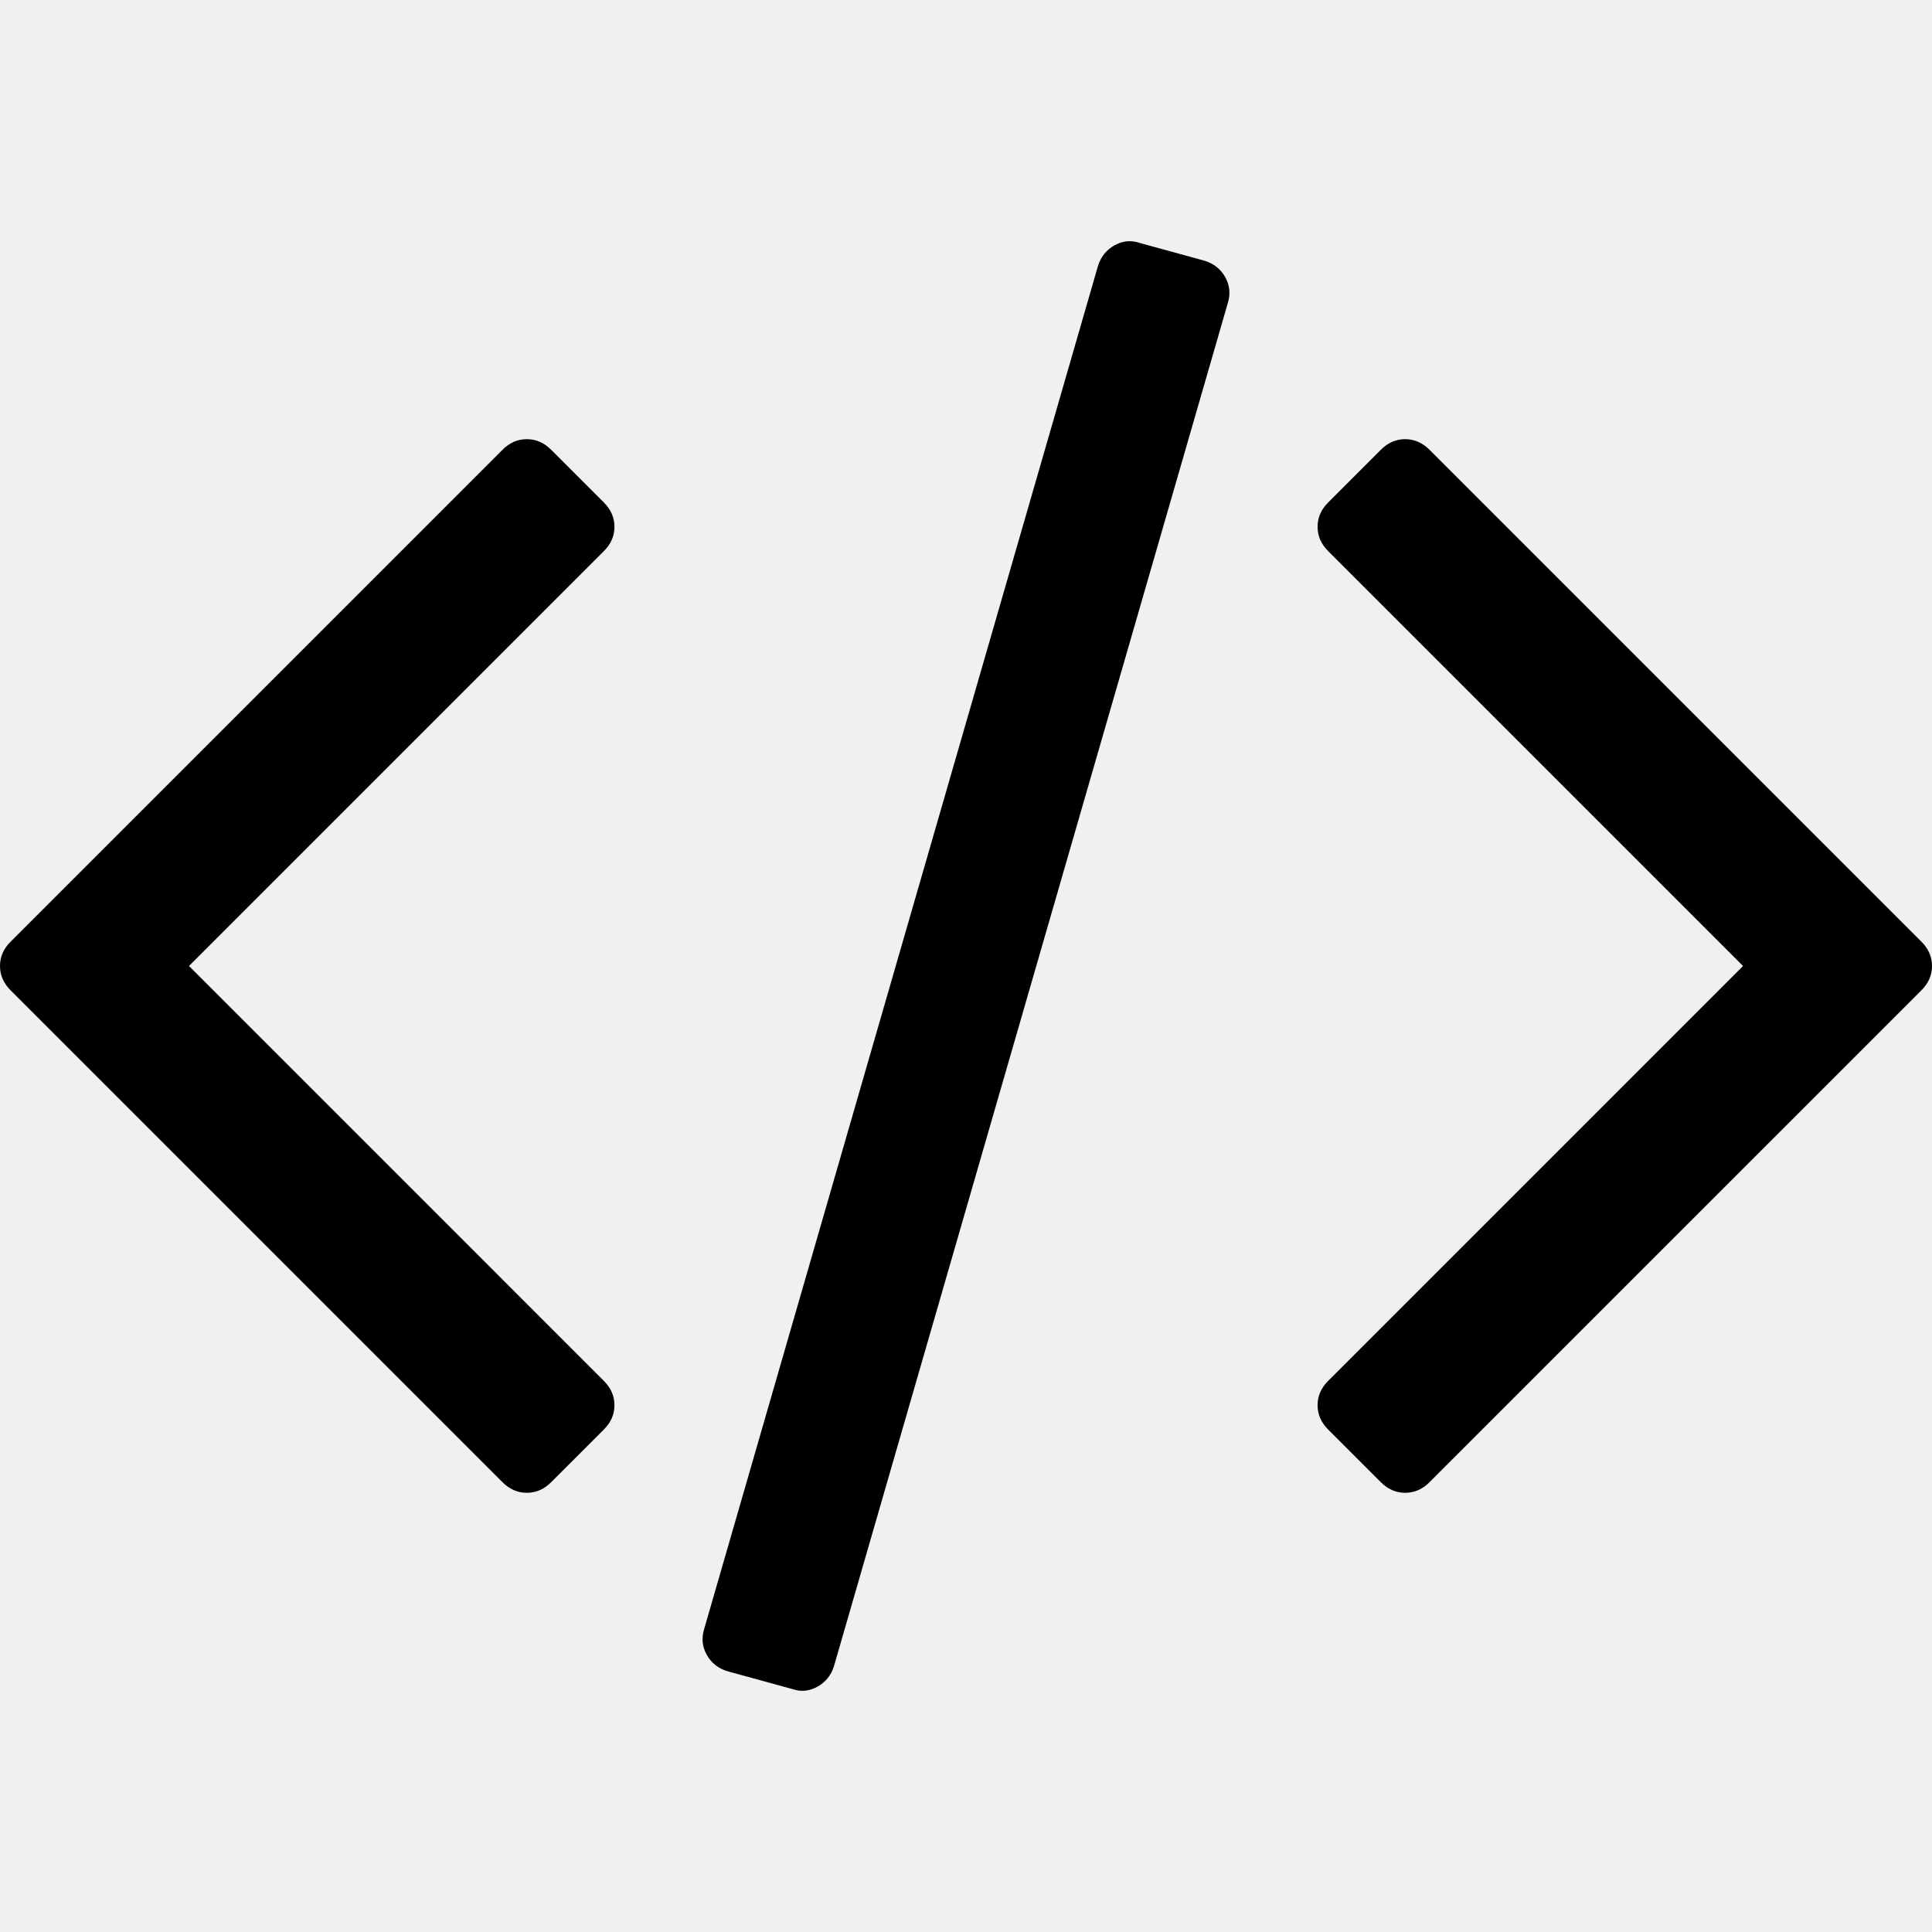
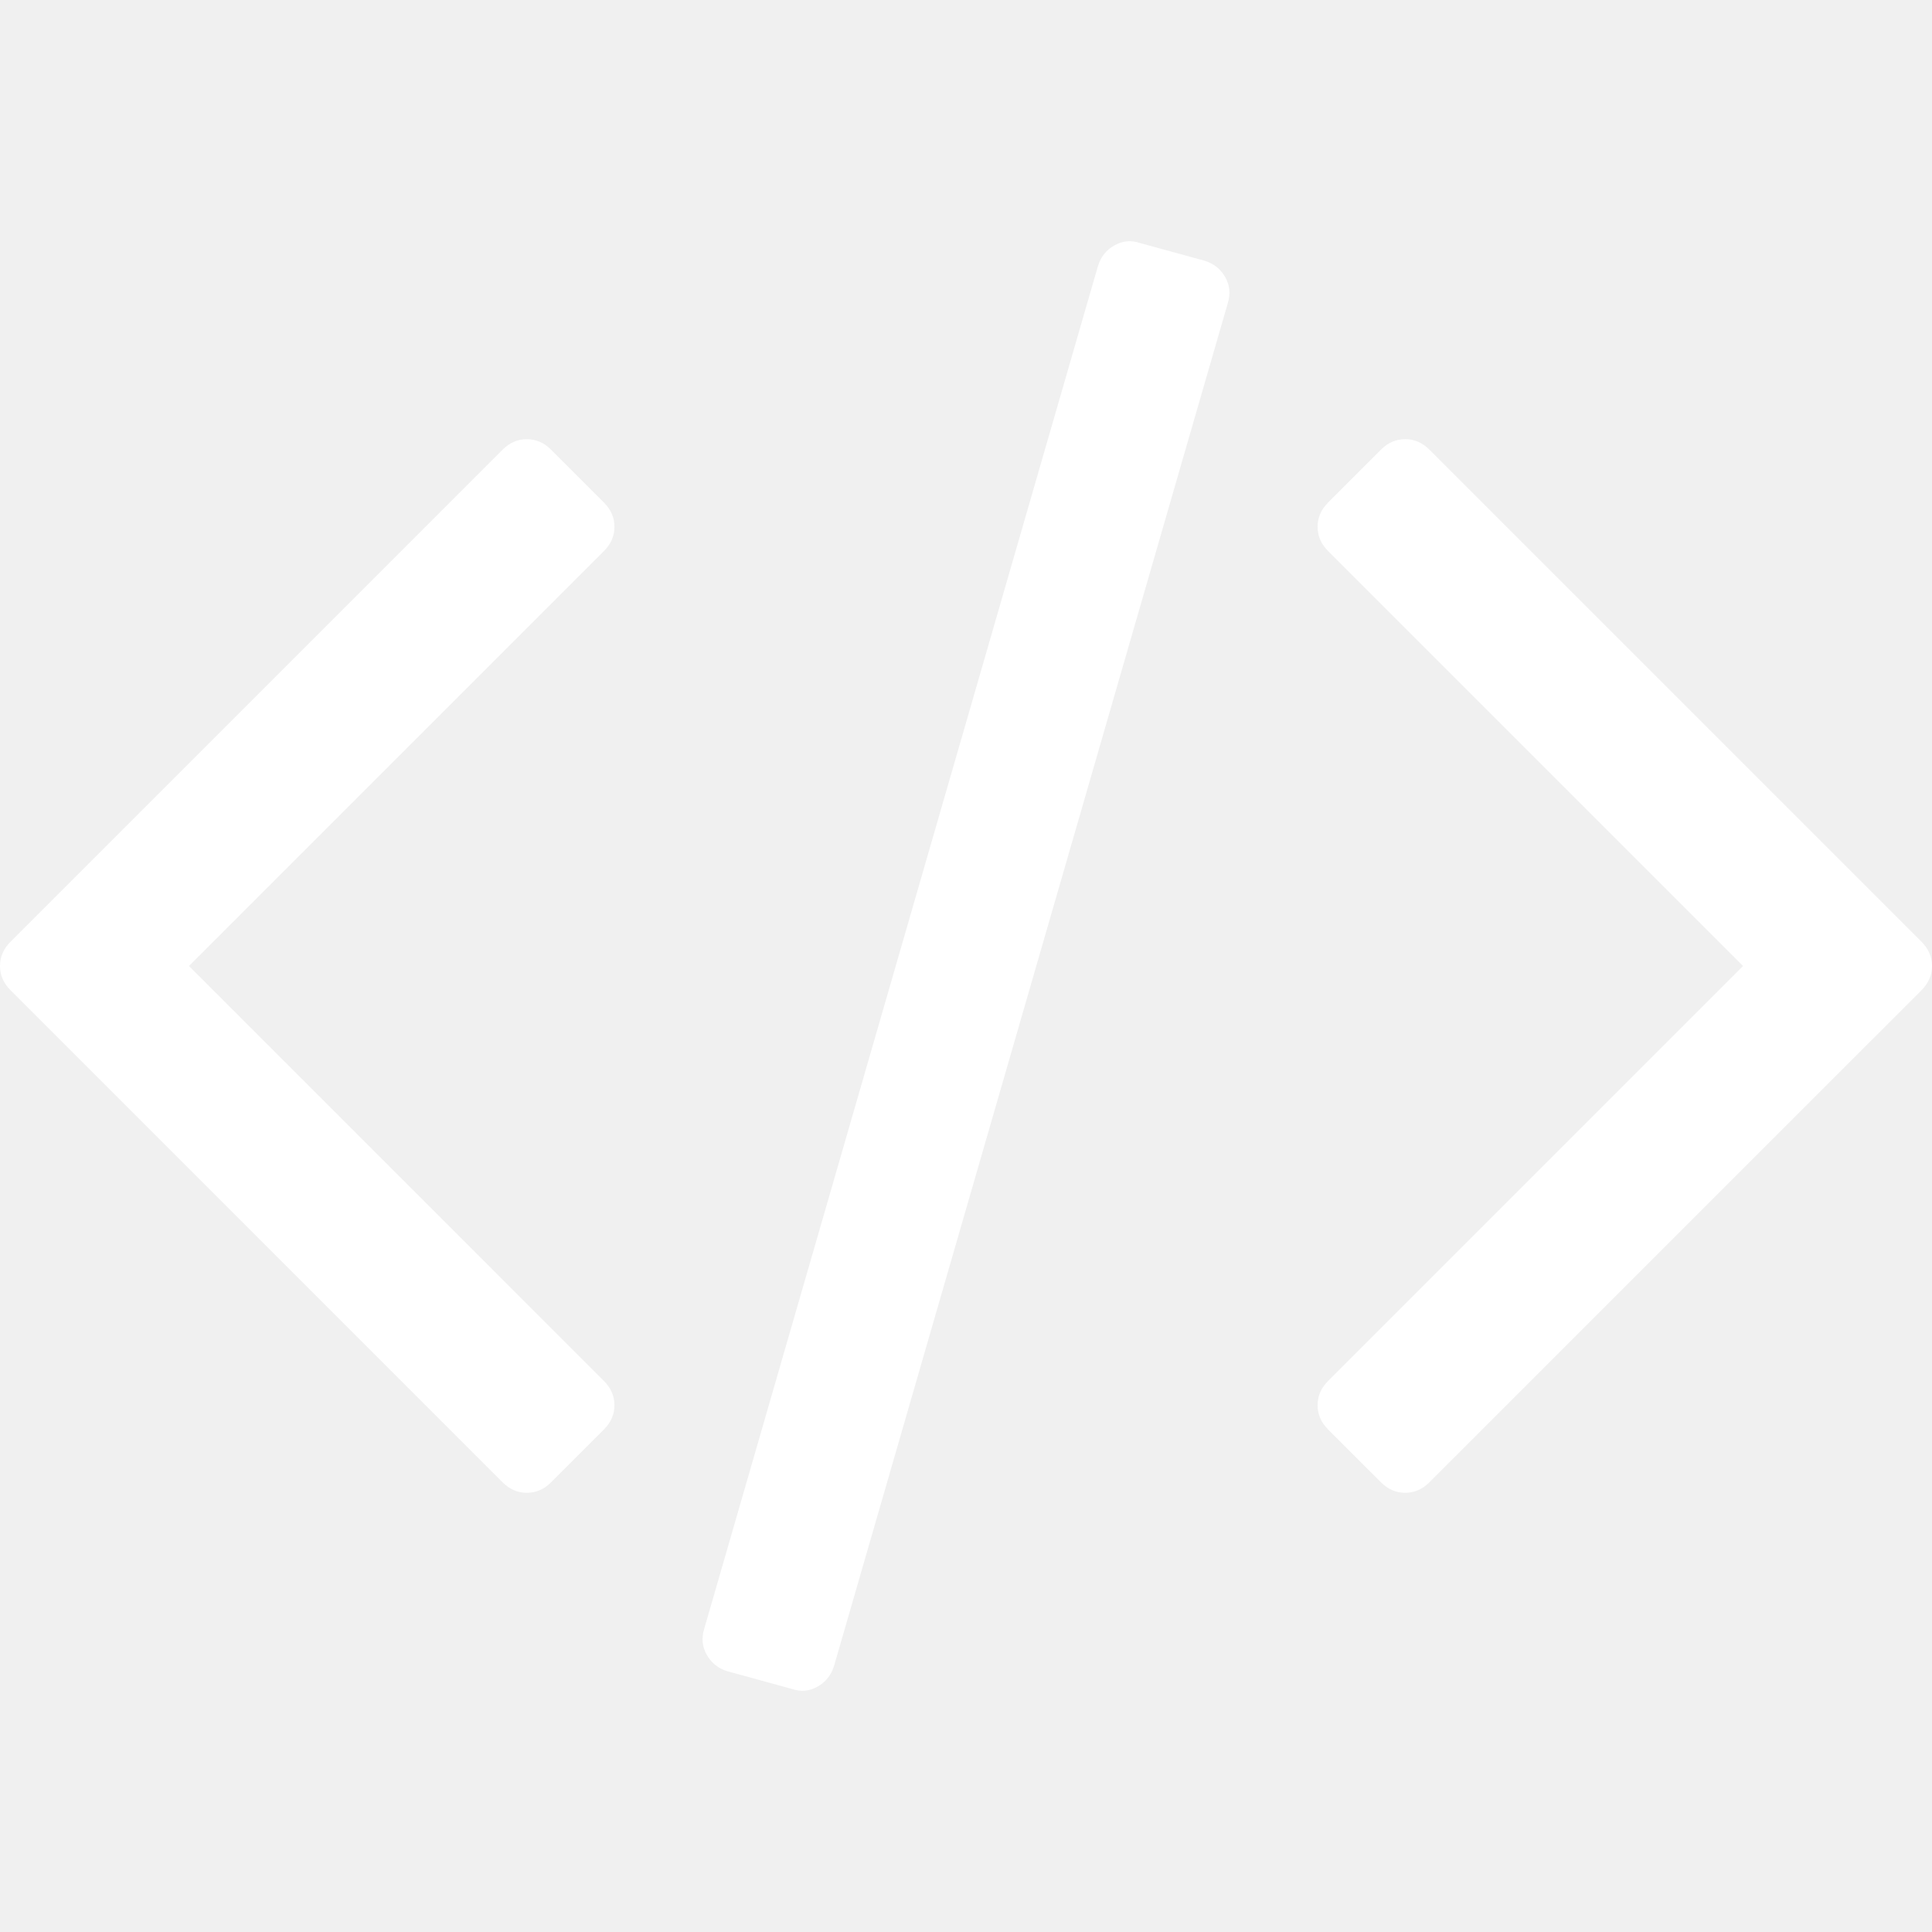
- <svg xmlns="http://www.w3.org/2000/svg" version="1.1" id="Capa_1" x="0px" y="0px" width="522.468px" height="522.469px" viewBox="0 0 522.468 522.469" style="enable-background:new 0 0 522.468 522.469;" xml:space="preserve">
+ <svg xmlns="http://www.w3.org/2000/svg" version="1.1" id="Capa_1" x="0px" y="0px" width="522.468px" height="522.469px" viewBox="0 0 522.468 522.469" style="enable-background:new 0 0 522.468 522.469;" xml:space="preserve" fill="white">
  <g>
    <g>
      <path d="M325.762,70.513l-17.706-4.854c-2.279-0.76-4.524-0.521-6.707,0.715c-2.19,1.237-3.669,3.094-4.429,5.568L190.426,440.53    c-0.76,2.475-0.522,4.809,0.715,6.995c1.237,2.19,3.09,3.665,5.568,4.425l17.701,4.856c2.284,0.766,4.521,0.526,6.71-0.712    c2.19-1.243,3.666-3.094,4.425-5.564L332.042,81.936c0.759-2.474,0.523-4.808-0.716-6.999    C330.088,72.747,328.237,71.272,325.762,70.513z" />
      <path d="M166.167,142.465c0-2.474-0.953-4.665-2.856-6.567l-14.277-14.276c-1.903-1.903-4.093-2.857-6.567-2.857    s-4.665,0.955-6.567,2.857L2.856,254.666C0.95,256.569,0,258.759,0,261.233c0,2.474,0.953,4.664,2.856,6.566l133.043,133.044    c1.902,1.906,4.089,2.854,6.567,2.854s4.665-0.951,6.567-2.854l14.277-14.268c1.903-1.902,2.856-4.093,2.856-6.57    c0-2.471-0.953-4.661-2.856-6.563L51.107,261.233l112.204-112.201C165.217,147.13,166.167,144.939,166.167,142.465z" />
      <path d="M519.614,254.663L386.567,121.619c-1.902-1.902-4.093-2.857-6.563-2.857c-2.478,0-4.661,0.955-6.57,2.857l-14.271,14.275    c-1.902,1.903-2.851,4.09-2.851,6.567s0.948,4.665,2.851,6.567l112.206,112.204L359.163,373.442    c-1.902,1.902-2.851,4.093-2.851,6.563c0,2.478,0.948,4.668,2.851,6.57l14.271,14.268c1.909,1.906,4.093,2.854,6.57,2.854    c2.471,0,4.661-0.951,6.563-2.854L519.614,267.8c1.903-1.902,2.854-4.096,2.854-6.57    C522.468,258.755,521.517,256.565,519.614,254.663z" />
    </g>
  </g>
  <g>
</g>
  <g>
</g>
  <g>
</g>
  <g>
</g>
  <g>
</g>
  <g>
</g>
  <g>
</g>
  <g>
</g>
  <g>
</g>
  <g>
</g>
  <g>
</g>
  <g>
</g>
  <g>
</g>
  <g>
</g>
  <g>
</g>
</svg>
